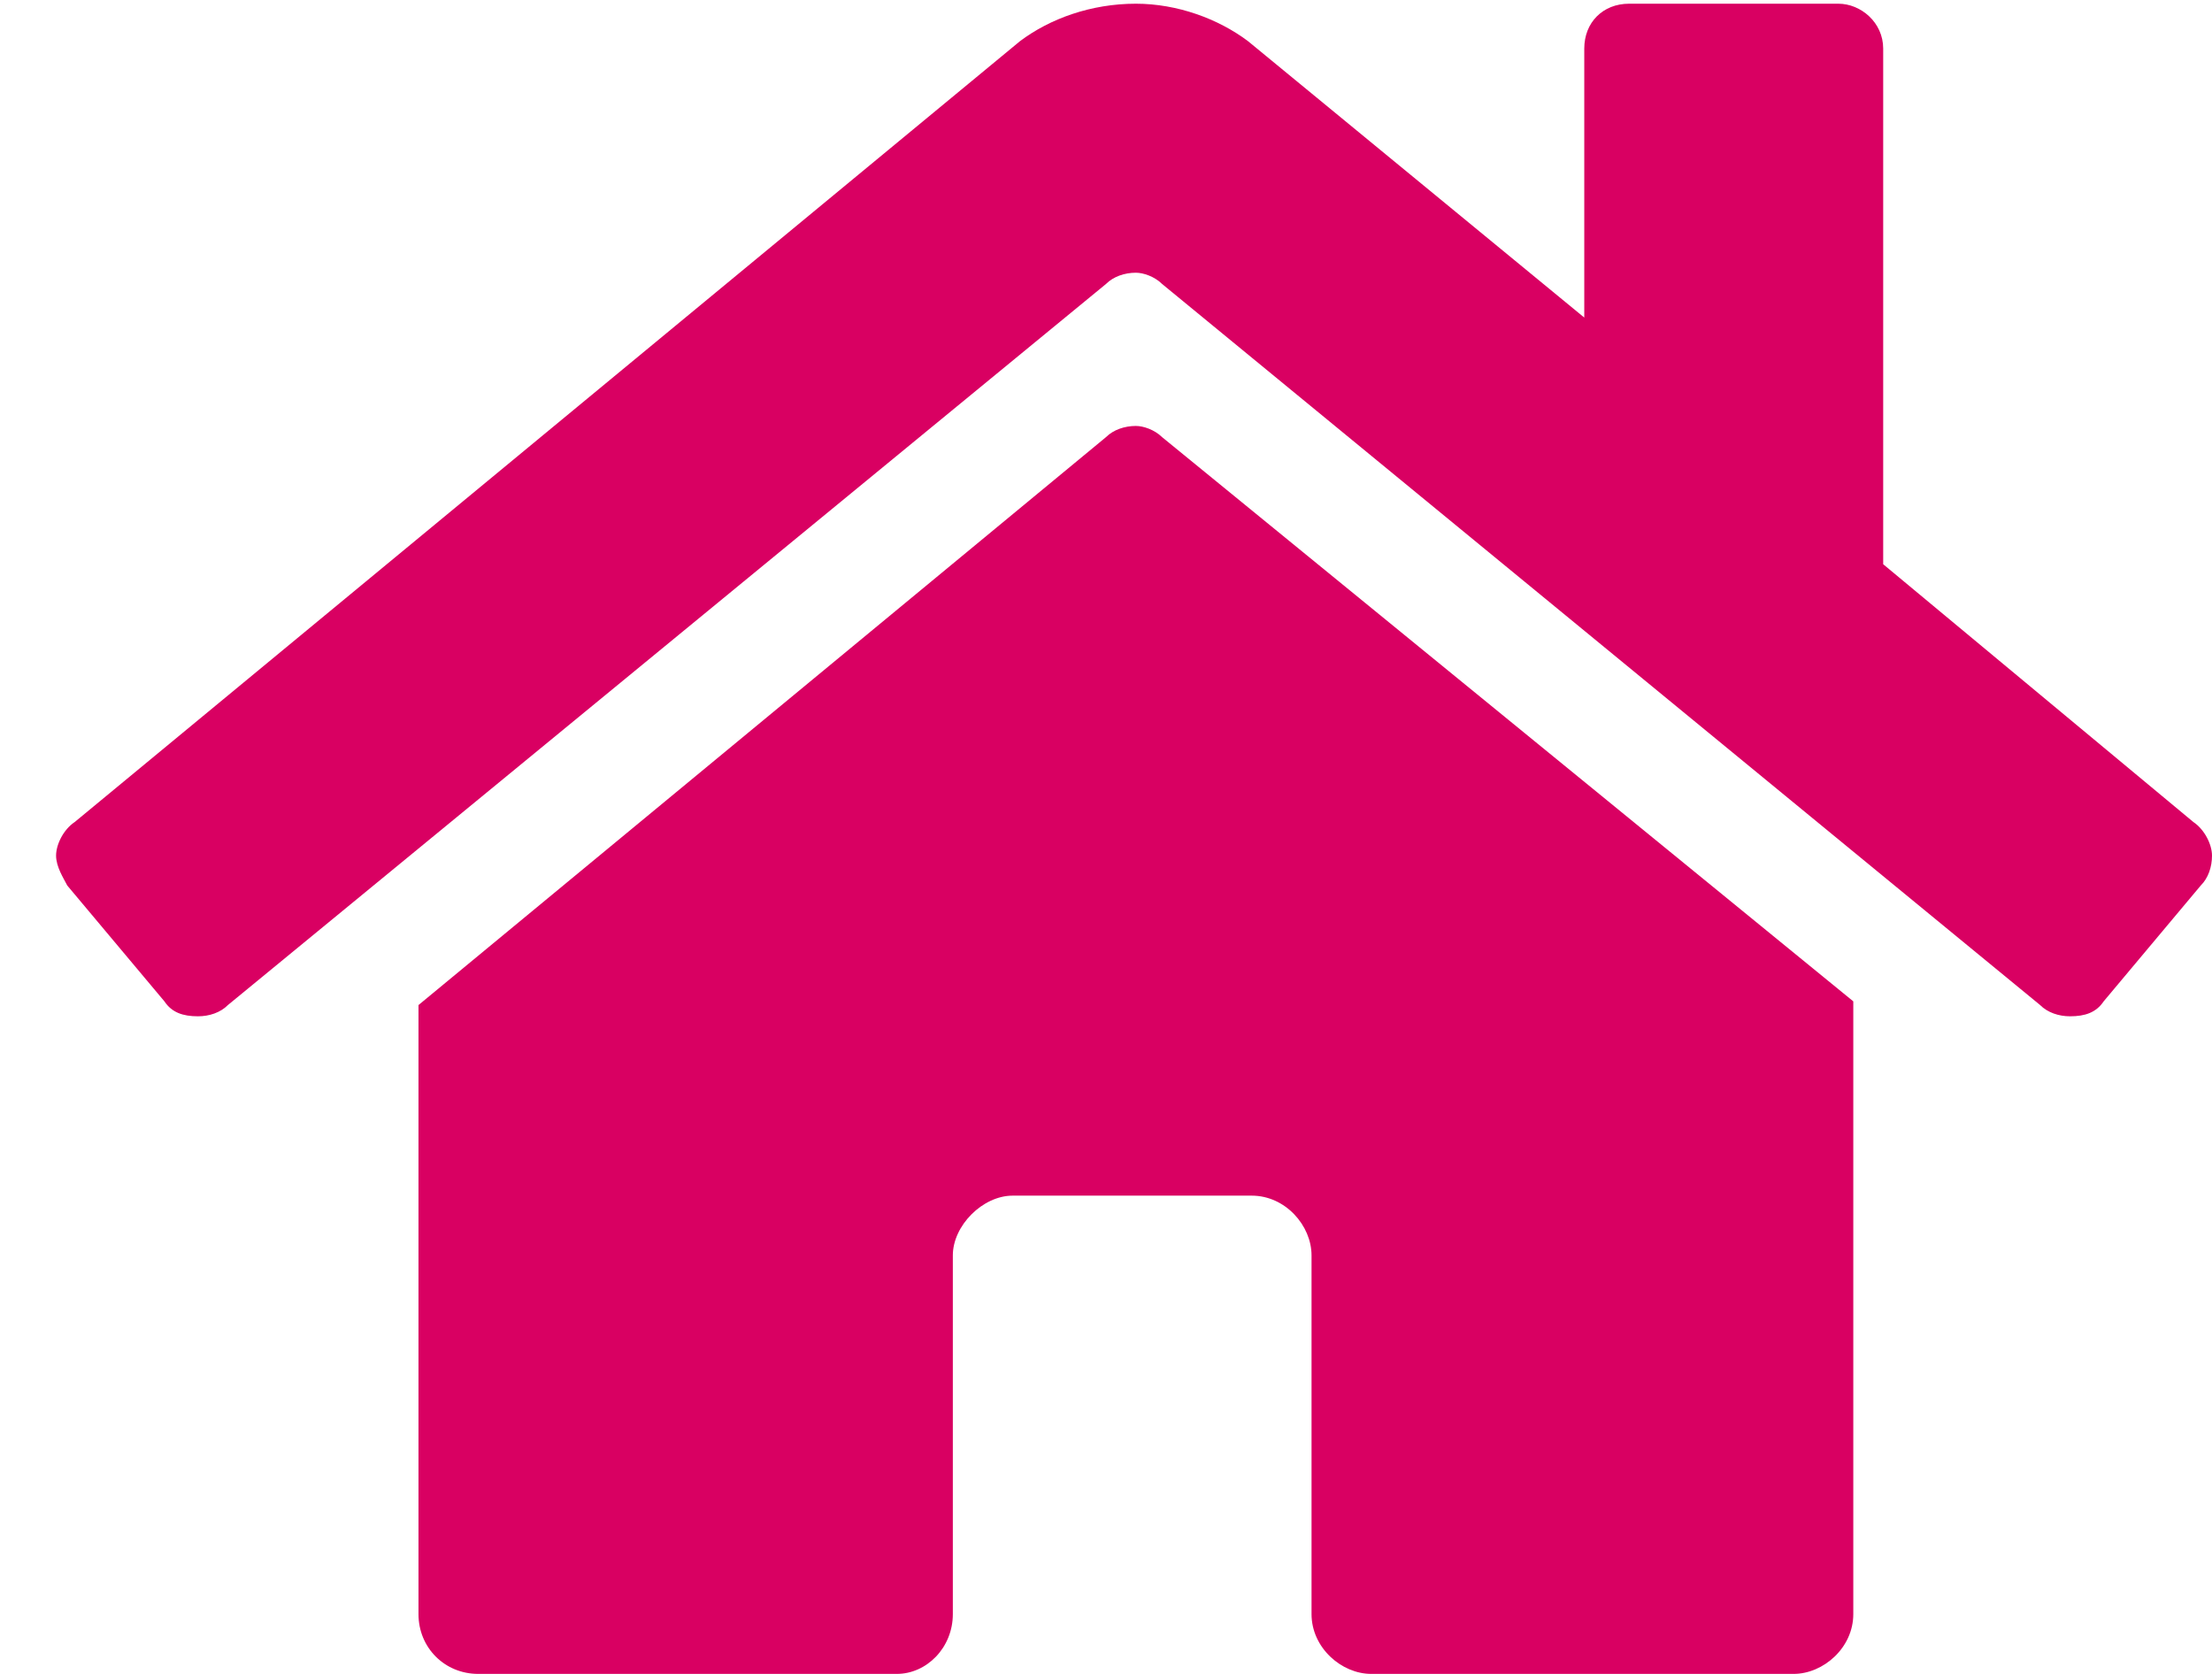
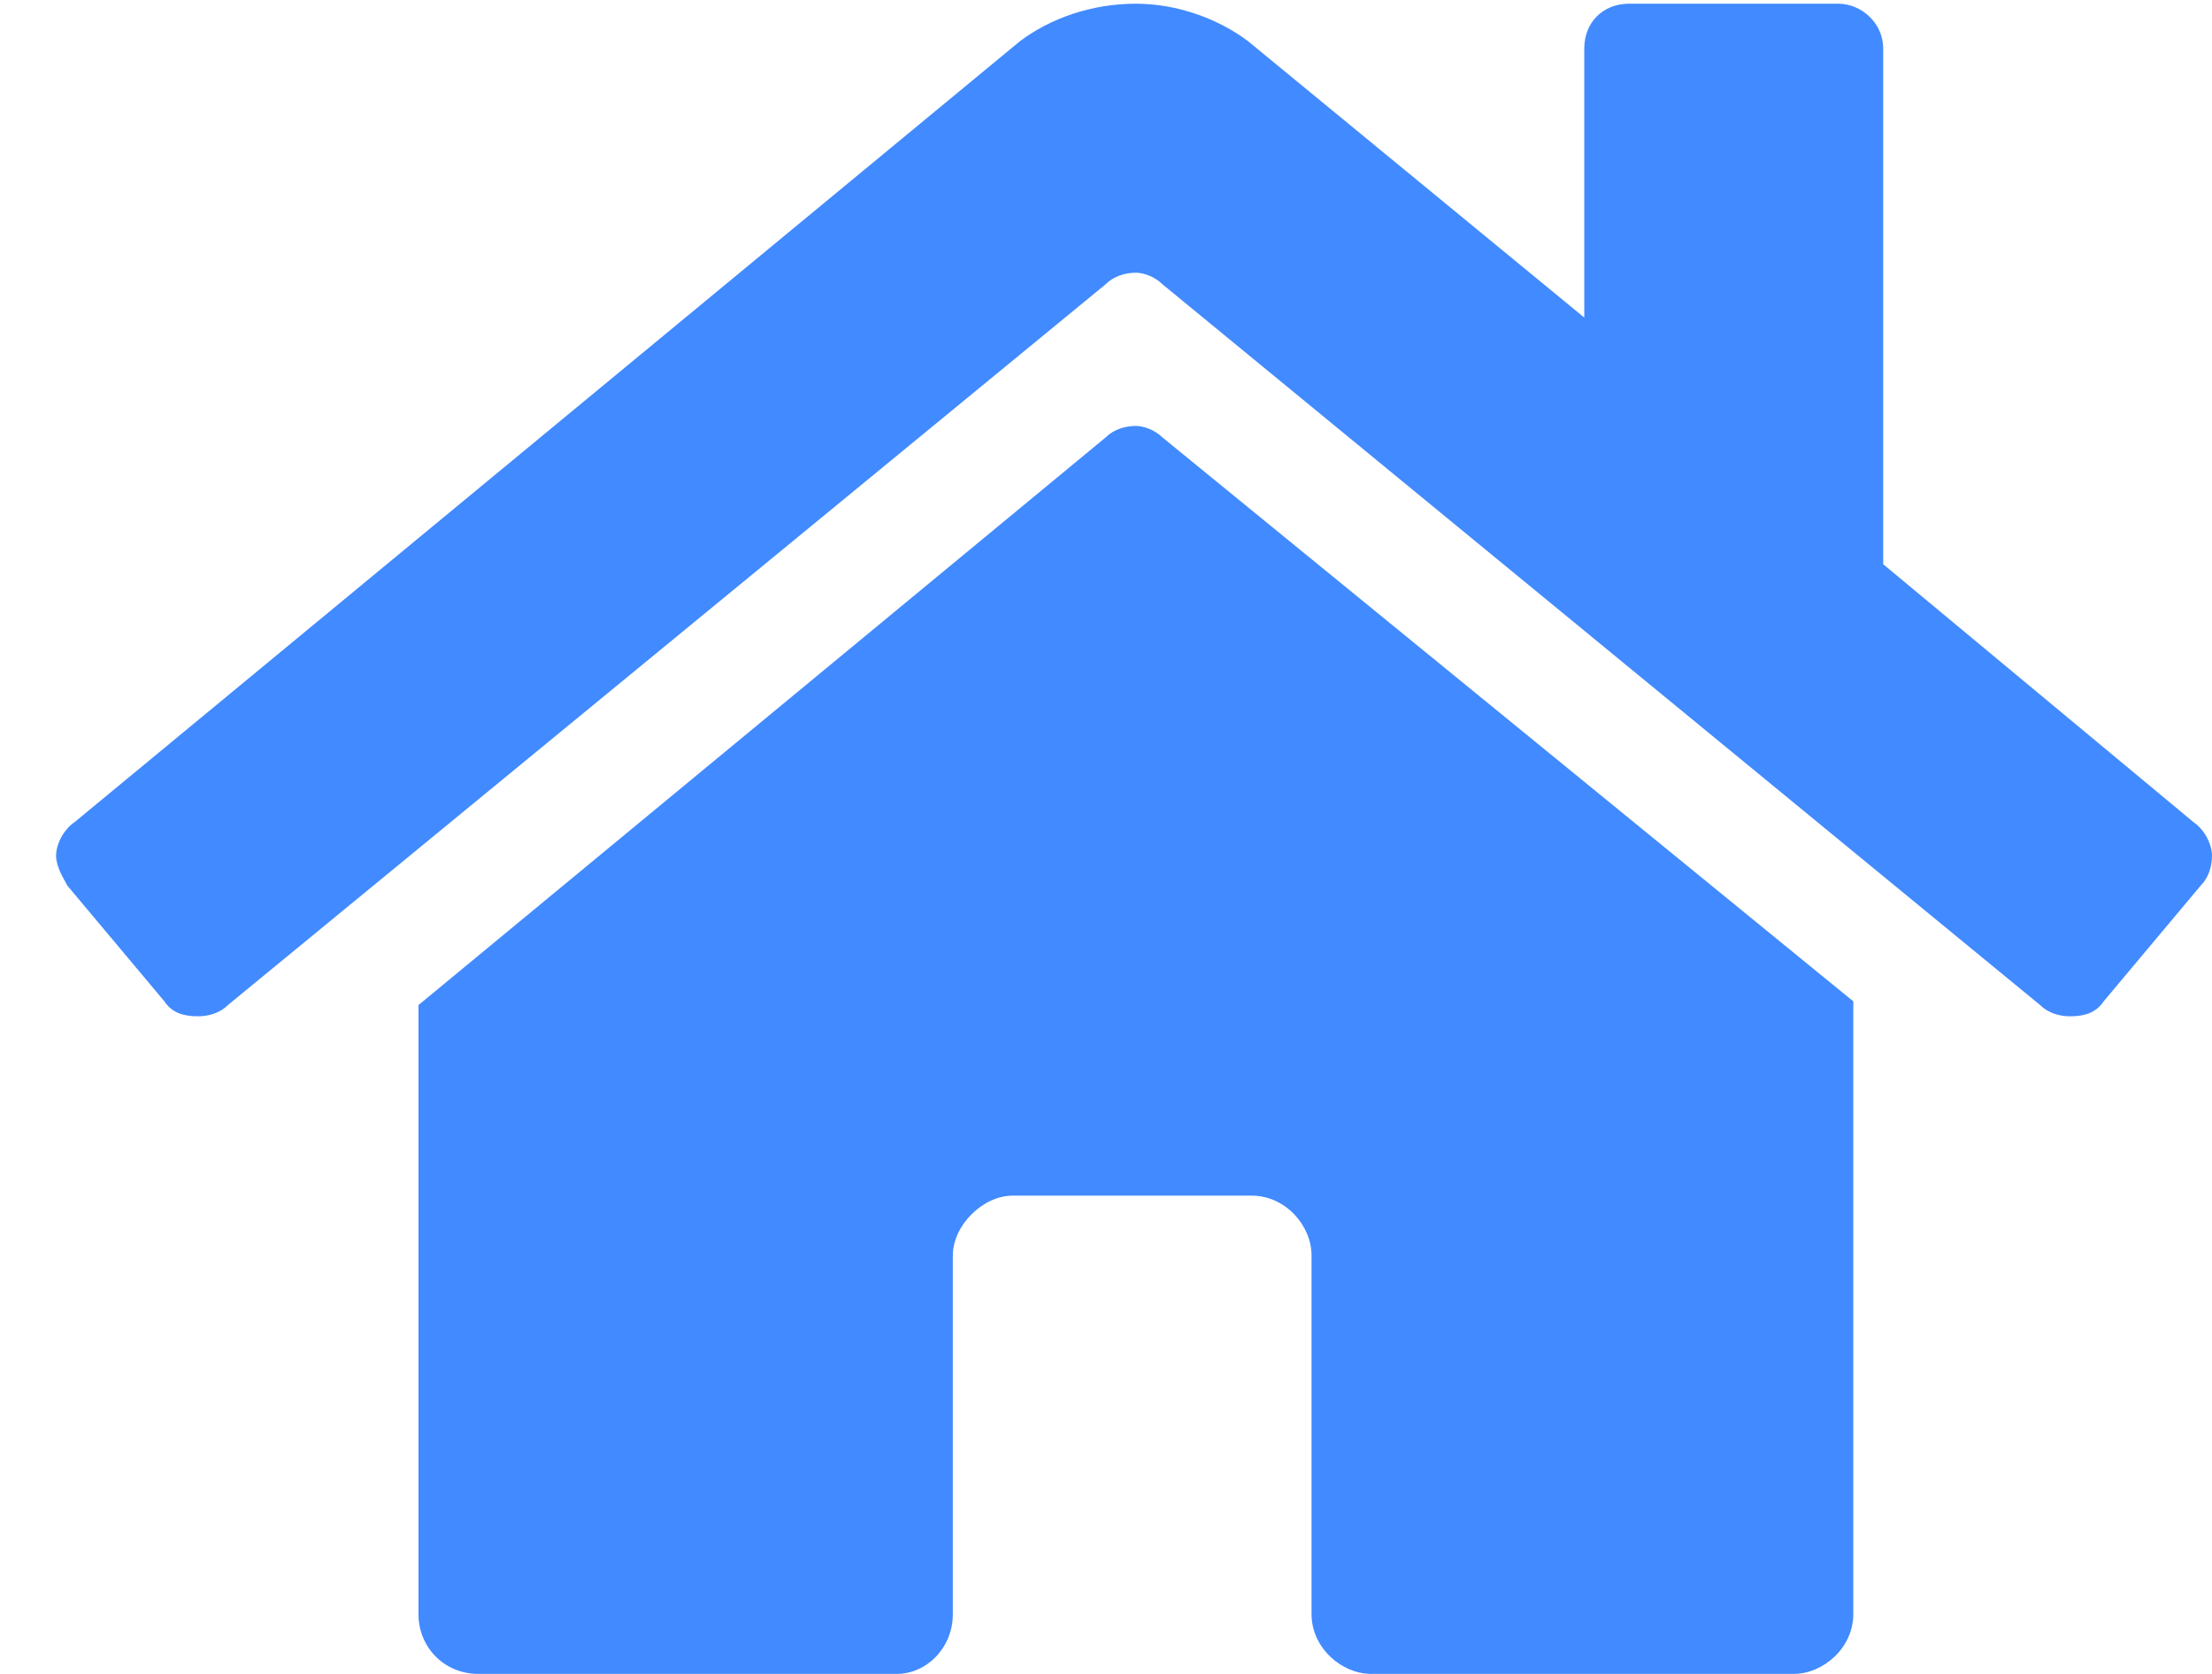
<svg xmlns="http://www.w3.org/2000/svg" width="37" height="28" viewBox="0 0 37 28" fill="none">
-   <path d="M18.5 7.312L7 16.812V27C7 27.562 7.438 28 8 28H15C15.5 28 15.938 27.562 15.938 27V21C15.938 20.5 16.438 20 16.938 20H20.938C21.5 20 21.938 20.5 21.938 21V27C21.938 27.562 22.438 28 22.938 28H30C30.5 28 31 27.562 31 27V16.75L19.438 7.312C19.312 7.188 19.125 7.125 19 7.125C18.812 7.125 18.625 7.188 18.5 7.312ZM36.688 13.75L31.5 9.438V0.812C31.5 0.375 31.125 0.062 30.75 0.062H27.25C26.812 0.062 26.5 0.375 26.5 0.812V5.312L20.875 0.688C20.375 0.312 19.688 0.062 19 0.062C18.25 0.062 17.562 0.312 17.062 0.688L1.25 13.75C1.062 13.875 0.938 14.125 0.938 14.312C0.938 14.5 1.062 14.688 1.125 14.812L2.75 16.75C2.875 16.938 3.062 17 3.312 17C3.5 17 3.688 16.938 3.812 16.812L18.5 4.75C18.625 4.625 18.812 4.562 19 4.562C19.125 4.562 19.312 4.625 19.438 4.75L34.125 16.812C34.25 16.938 34.438 17 34.625 17C34.875 17 35.062 16.938 35.188 16.75L36.812 14.812C36.938 14.688 37 14.5 37 14.312C37 14.125 36.875 13.875 36.688 13.75Z" fill="#D90062" />
+   <path d="M18.5 7.312L7 16.812V27C7 27.562 7.438 28 8 28H15C15.5 28 15.938 27.562 15.938 27V21C15.938 20.5 16.438 20 16.938 20H20.938C21.5 20 21.938 20.5 21.938 21V27C21.938 27.562 22.438 28 22.938 28H30C30.5 28 31 27.562 31 27V16.75L19.438 7.312C19.312 7.188 19.125 7.125 19 7.125C18.812 7.125 18.625 7.188 18.5 7.312ZM36.688 13.75L31.5 9.438V0.812C31.5 0.375 31.125 0.062 30.75 0.062H27.25C26.812 0.062 26.5 0.375 26.5 0.812V5.312L20.875 0.688C20.375 0.312 19.688 0.062 19 0.062C18.25 0.062 17.562 0.312 17.062 0.688L1.25 13.75C1.062 13.875 0.938 14.125 0.938 14.312C0.938 14.5 1.062 14.688 1.125 14.812L2.75 16.75C2.875 16.938 3.062 17 3.312 17C3.5 17 3.688 16.938 3.812 16.812L18.5 4.75C18.625 4.625 18.812 4.562 19 4.562C19.125 4.562 19.312 4.625 19.438 4.75L34.125 16.812C34.25 16.938 34.438 17 34.625 17C34.875 17 35.062 16.938 35.188 16.75L36.812 14.812C36.938 14.688 37 14.5 37 14.312C37 14.125 36.875 13.875 36.688 13.75Z" fill="#428AFF" />
</svg>
